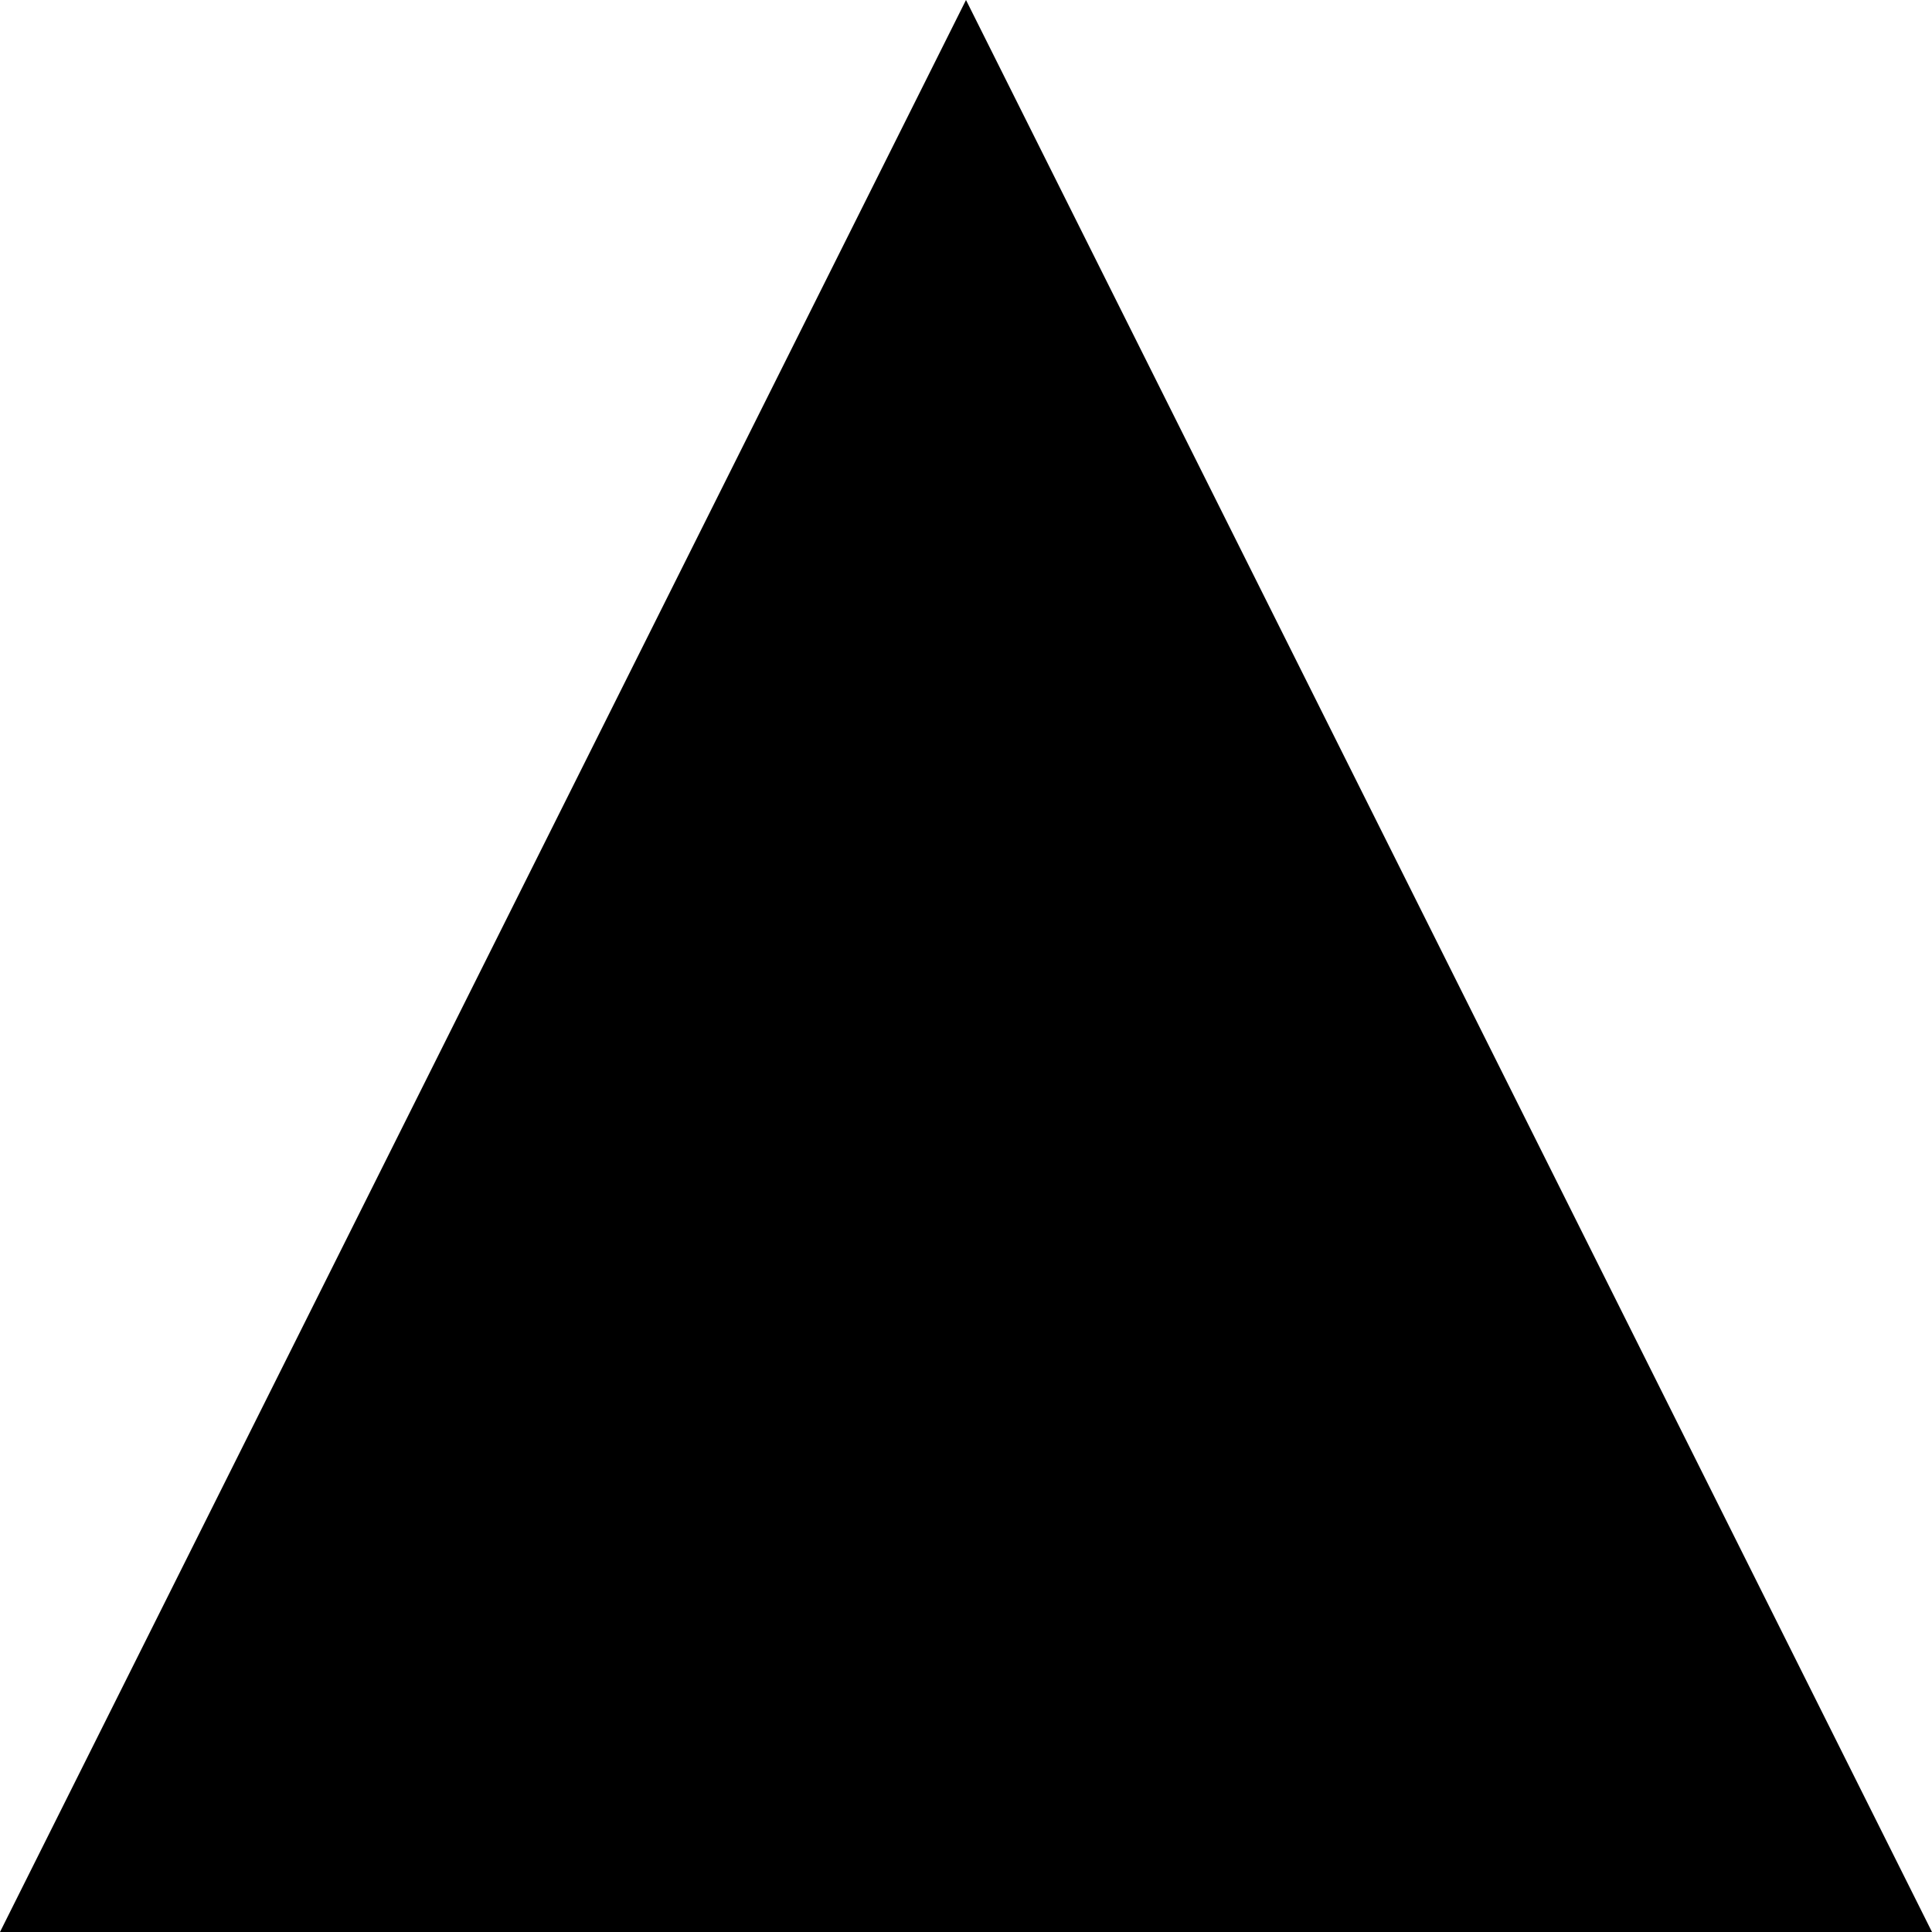
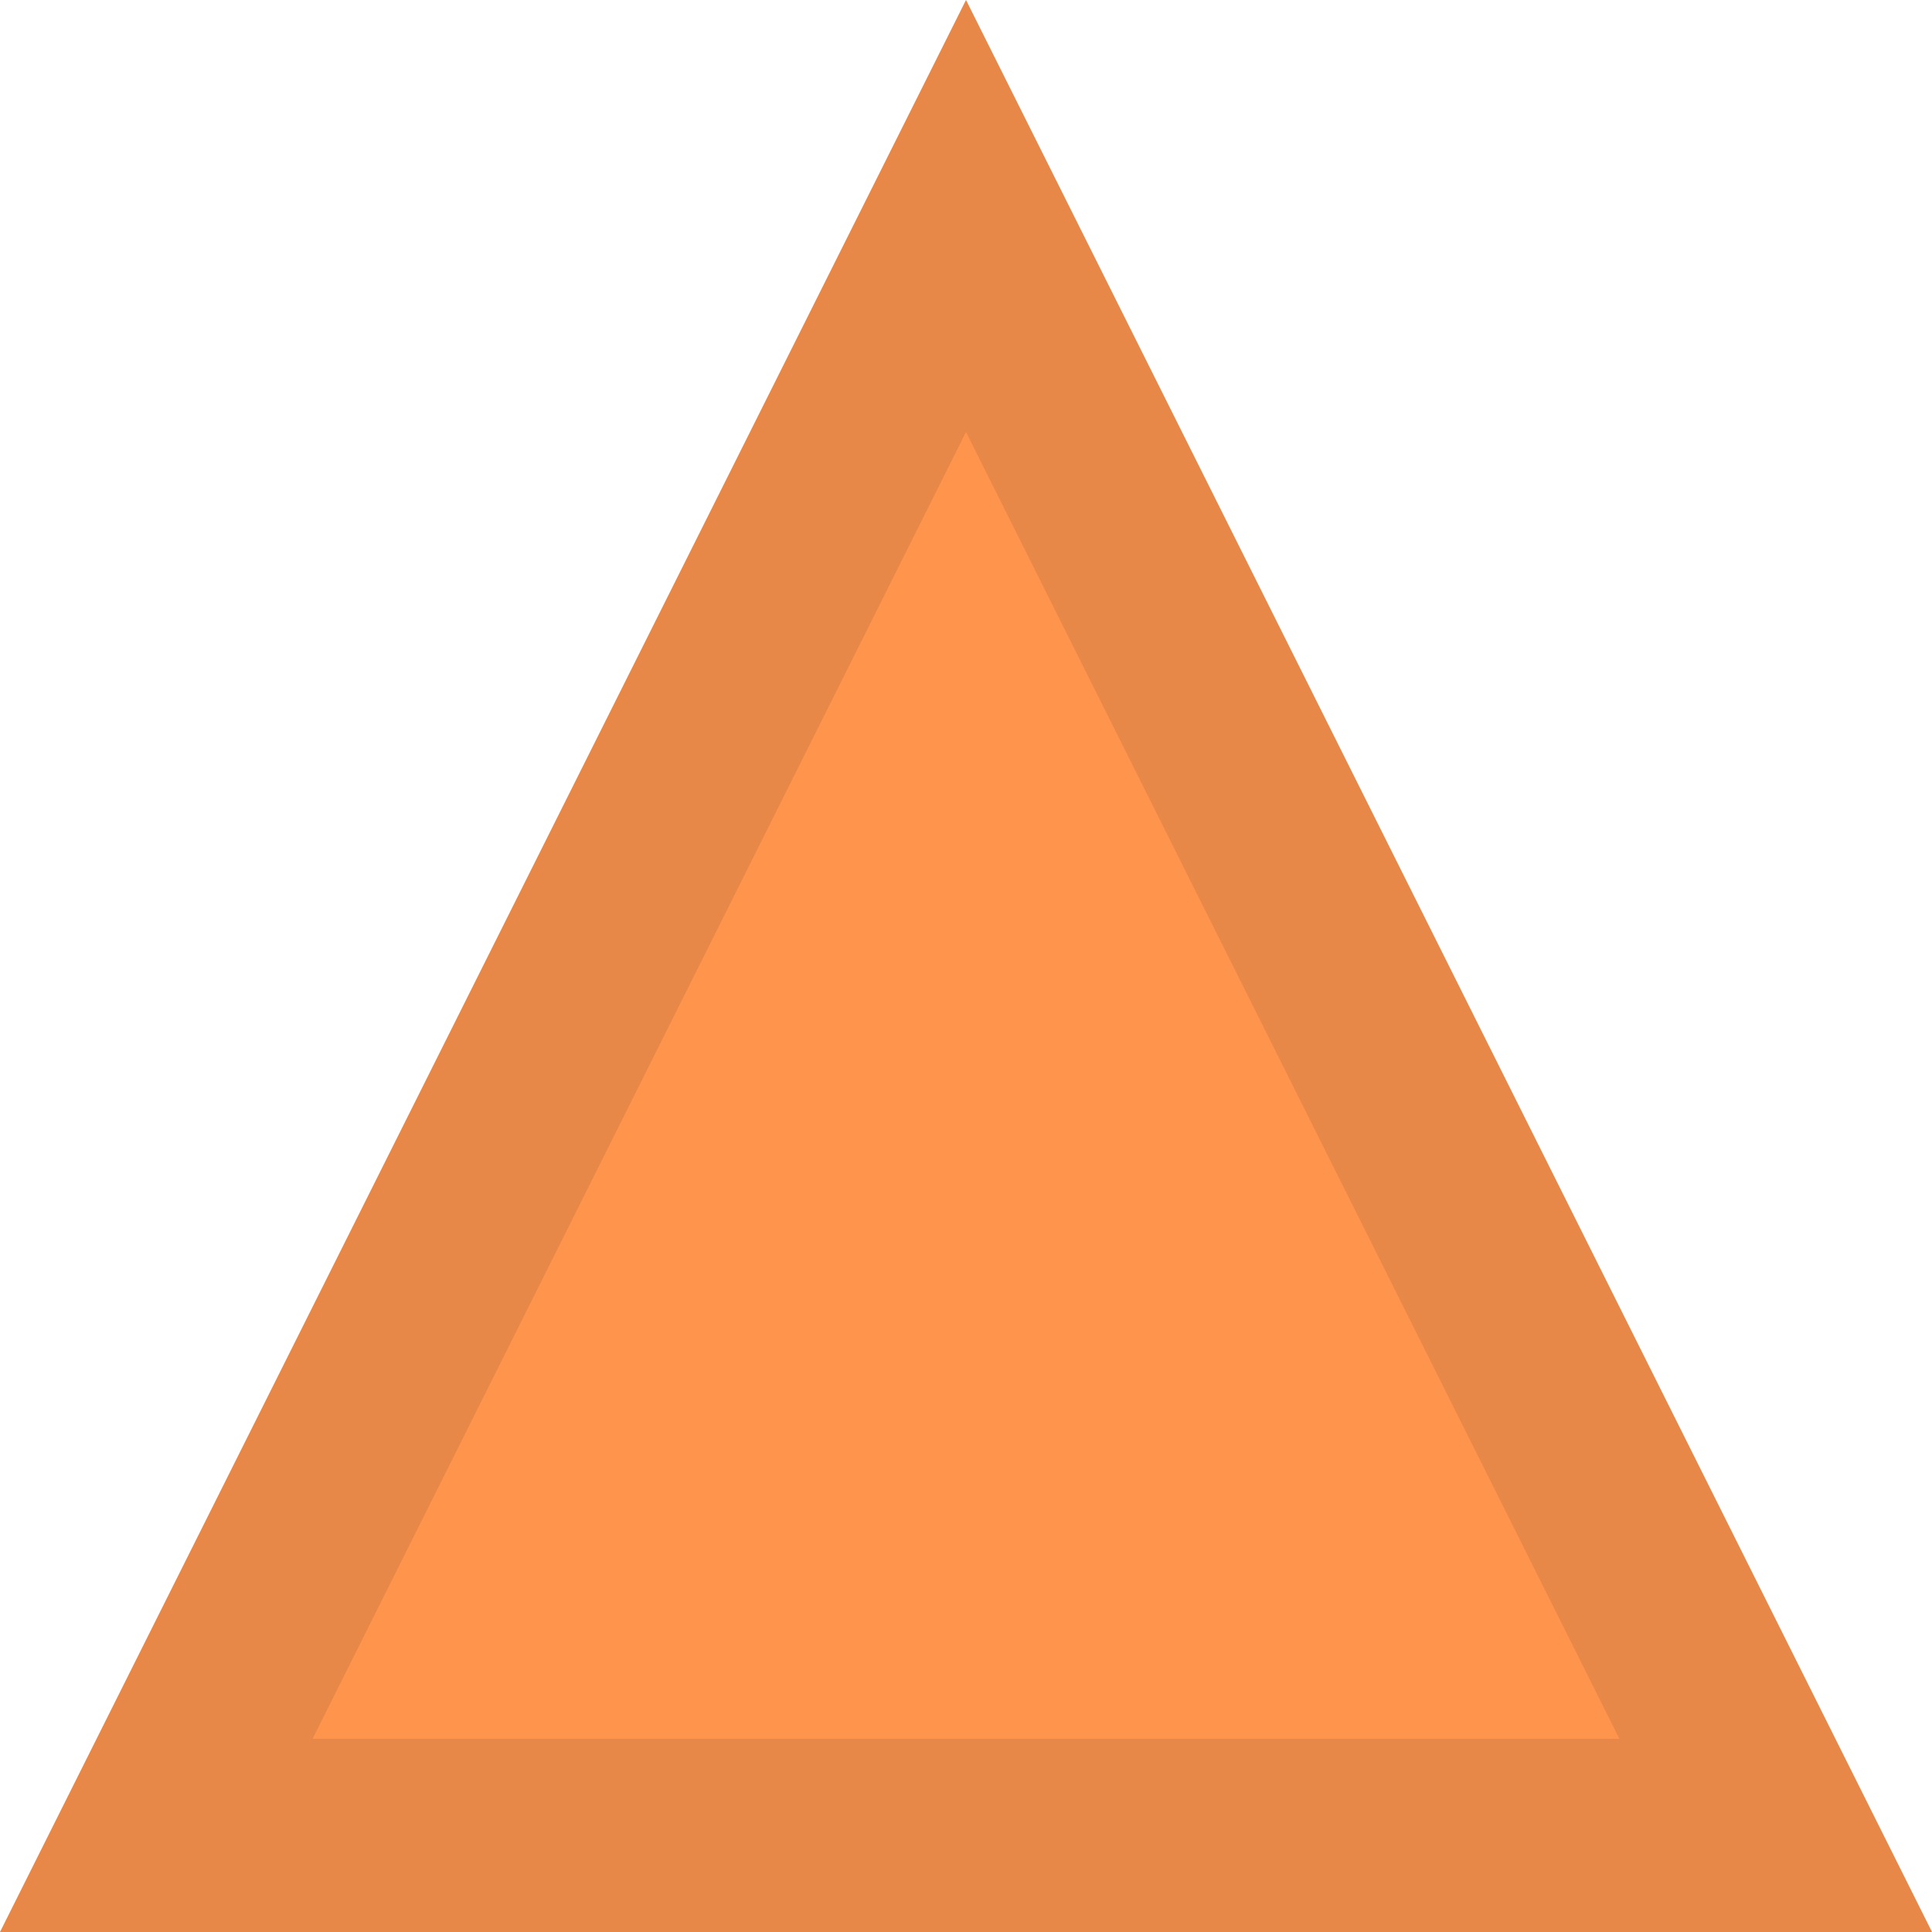
- <svg xmlns="http://www.w3.org/2000/svg" id="Layer_1" data-name="Layer 1" viewBox="0 0 10 10">
-   <defs />
-   <g id="Tavern">
-     <g id="Tavern_New-User---Desktop-HD" data-name="Tavern/New-User---Desktop-HD">
-       <g id="Group-2">
-         <g id="Tier-4">
-           <polygon id="path-1" class="cls-1" points="5 0 10 10 0 10 5 0" />
-           <path class="cls-2" d="M5,1.12L0.81,9.5H9.19Z" />
-         </g>
-       </g>
-     </g>
+ <svg xmlns="http://www.w3.org/2000/svg" xmlns:xlink="http://www.w3.org/1999/xlink" width="10" height="10" viewBox="0 0 10 10">
+   <defs>
+     <path id="a" d="M275 1591l5 10h-10z" />
+   </defs>
+   <g fill="#FF944C" fill-rule="evenodd" transform="translate(-270 -1591)">
+     <use xlink:href="#a" />
+     <path stroke="#34313A" stroke-opacity=".12" d="M275 1592.118l-4.191 8.382h8.382l-4.191-8.382z" />
  </g>
</svg>
